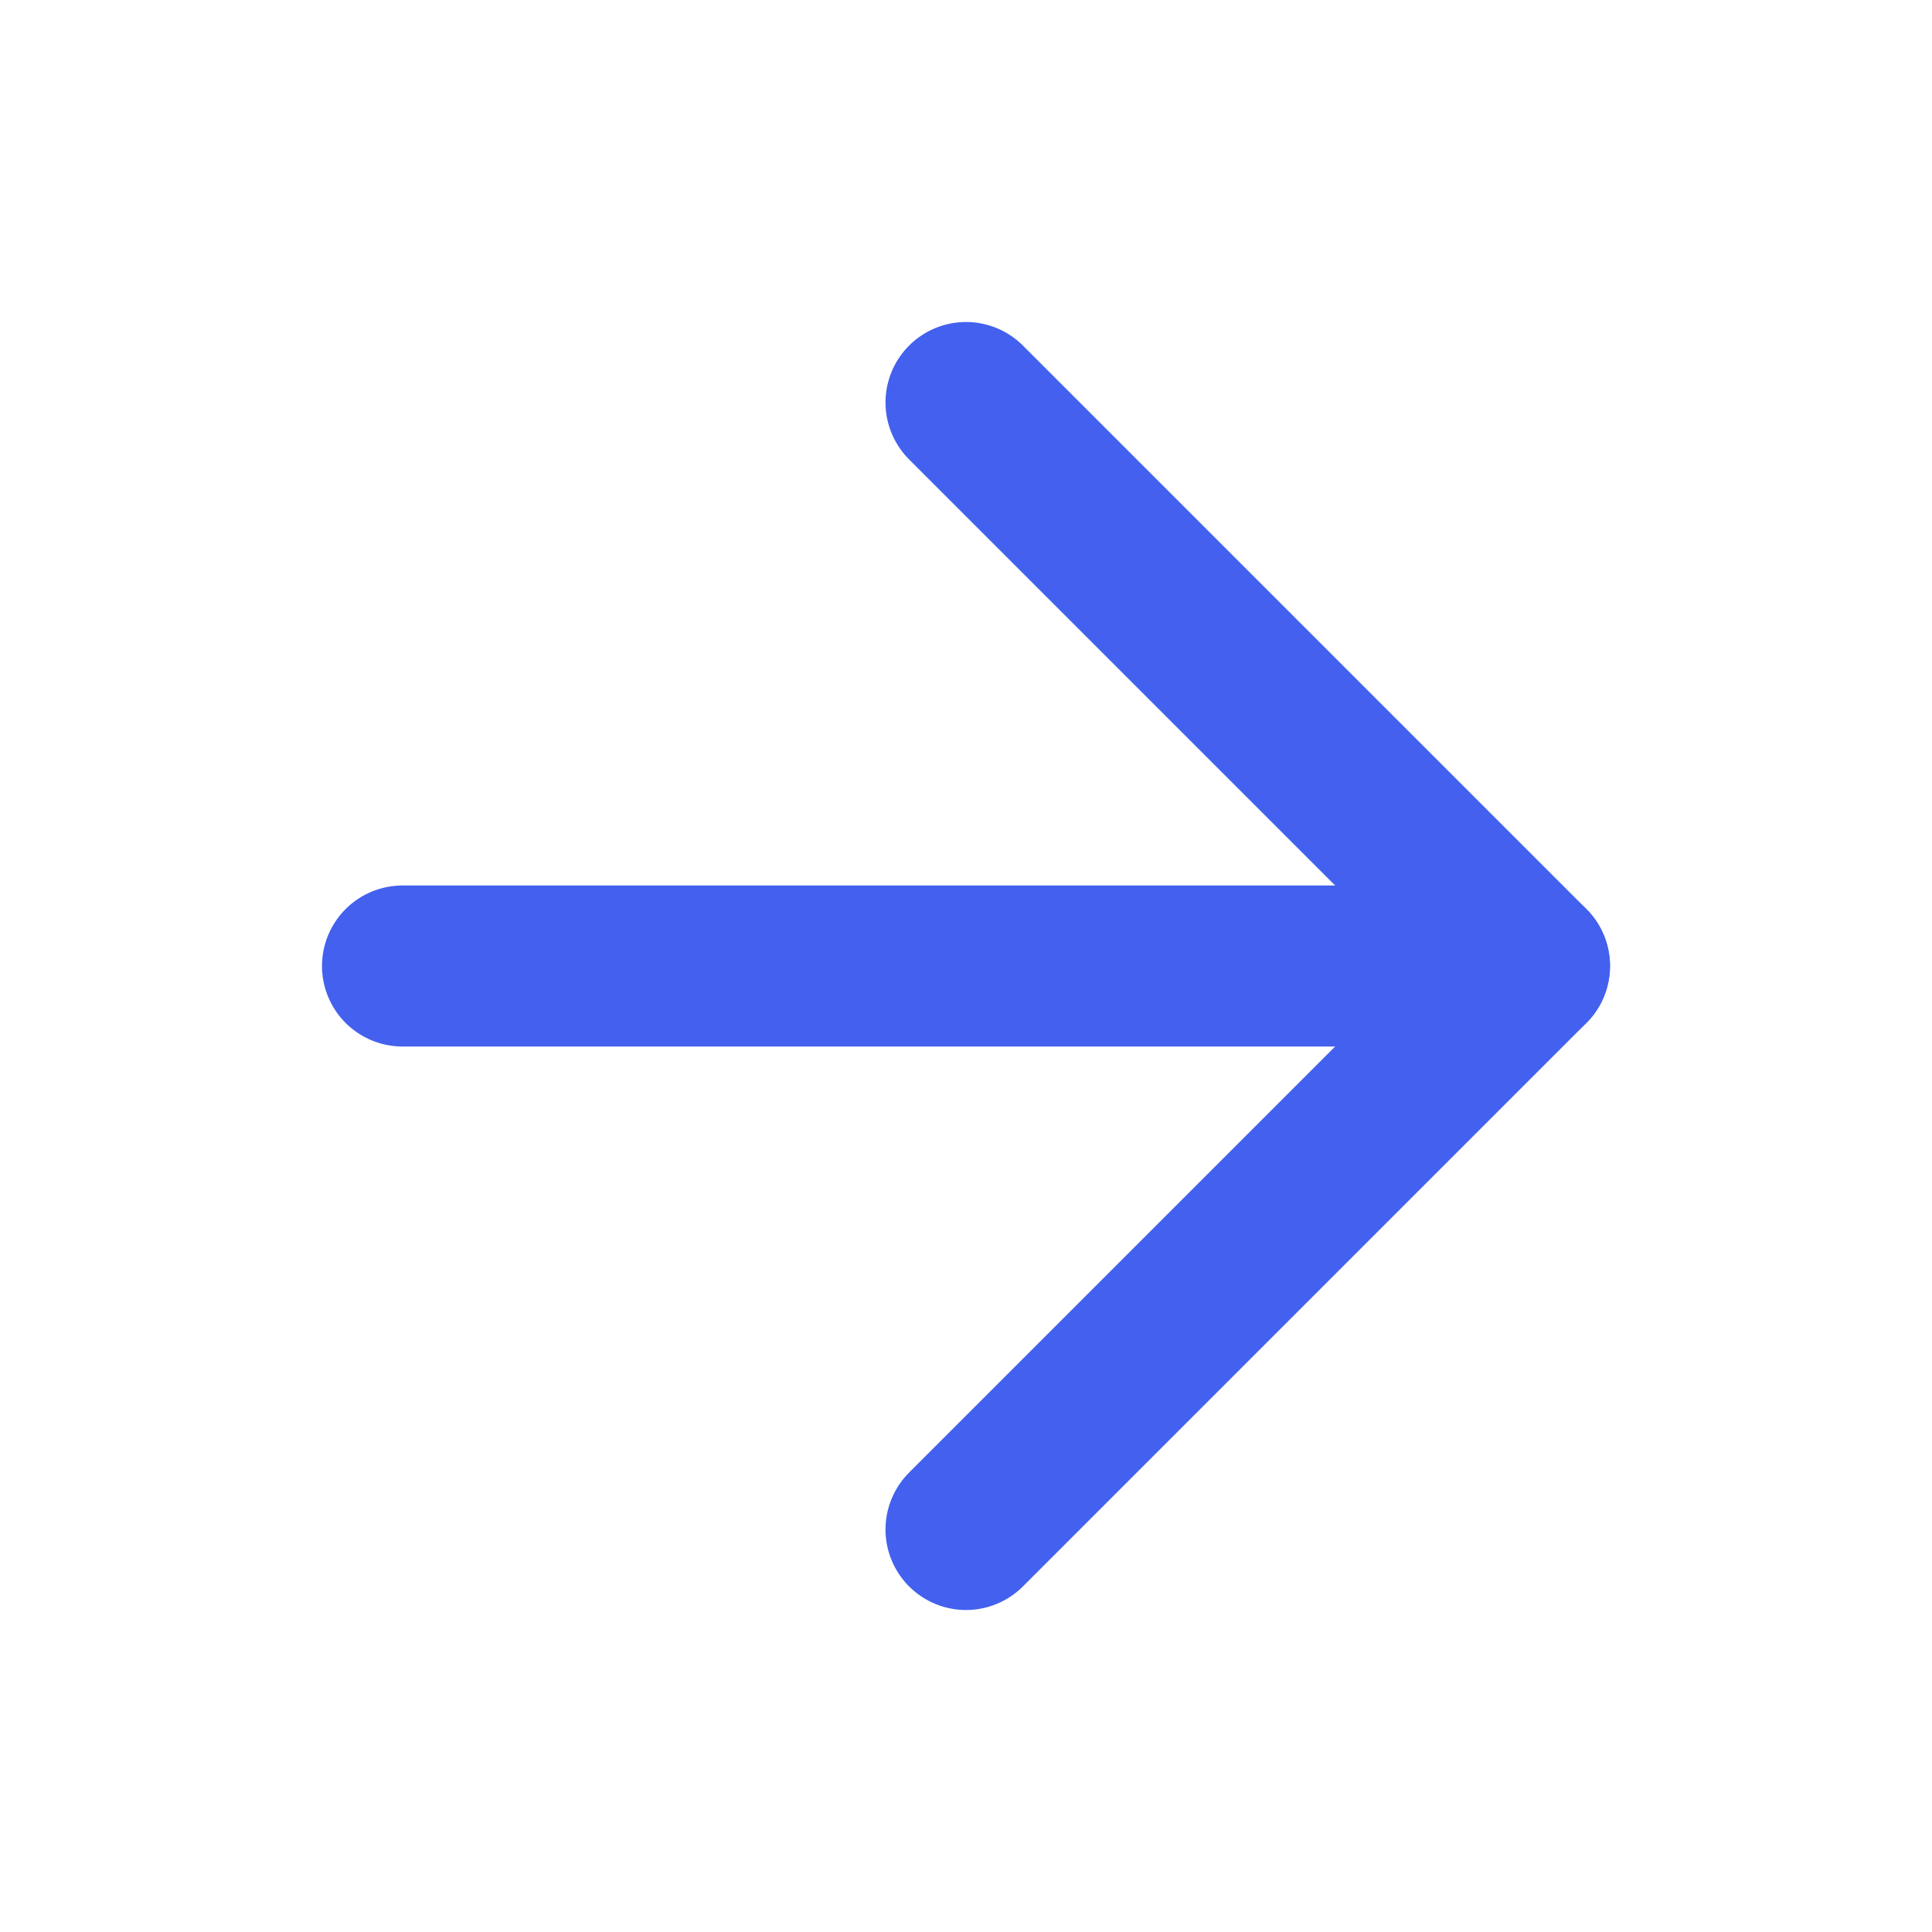
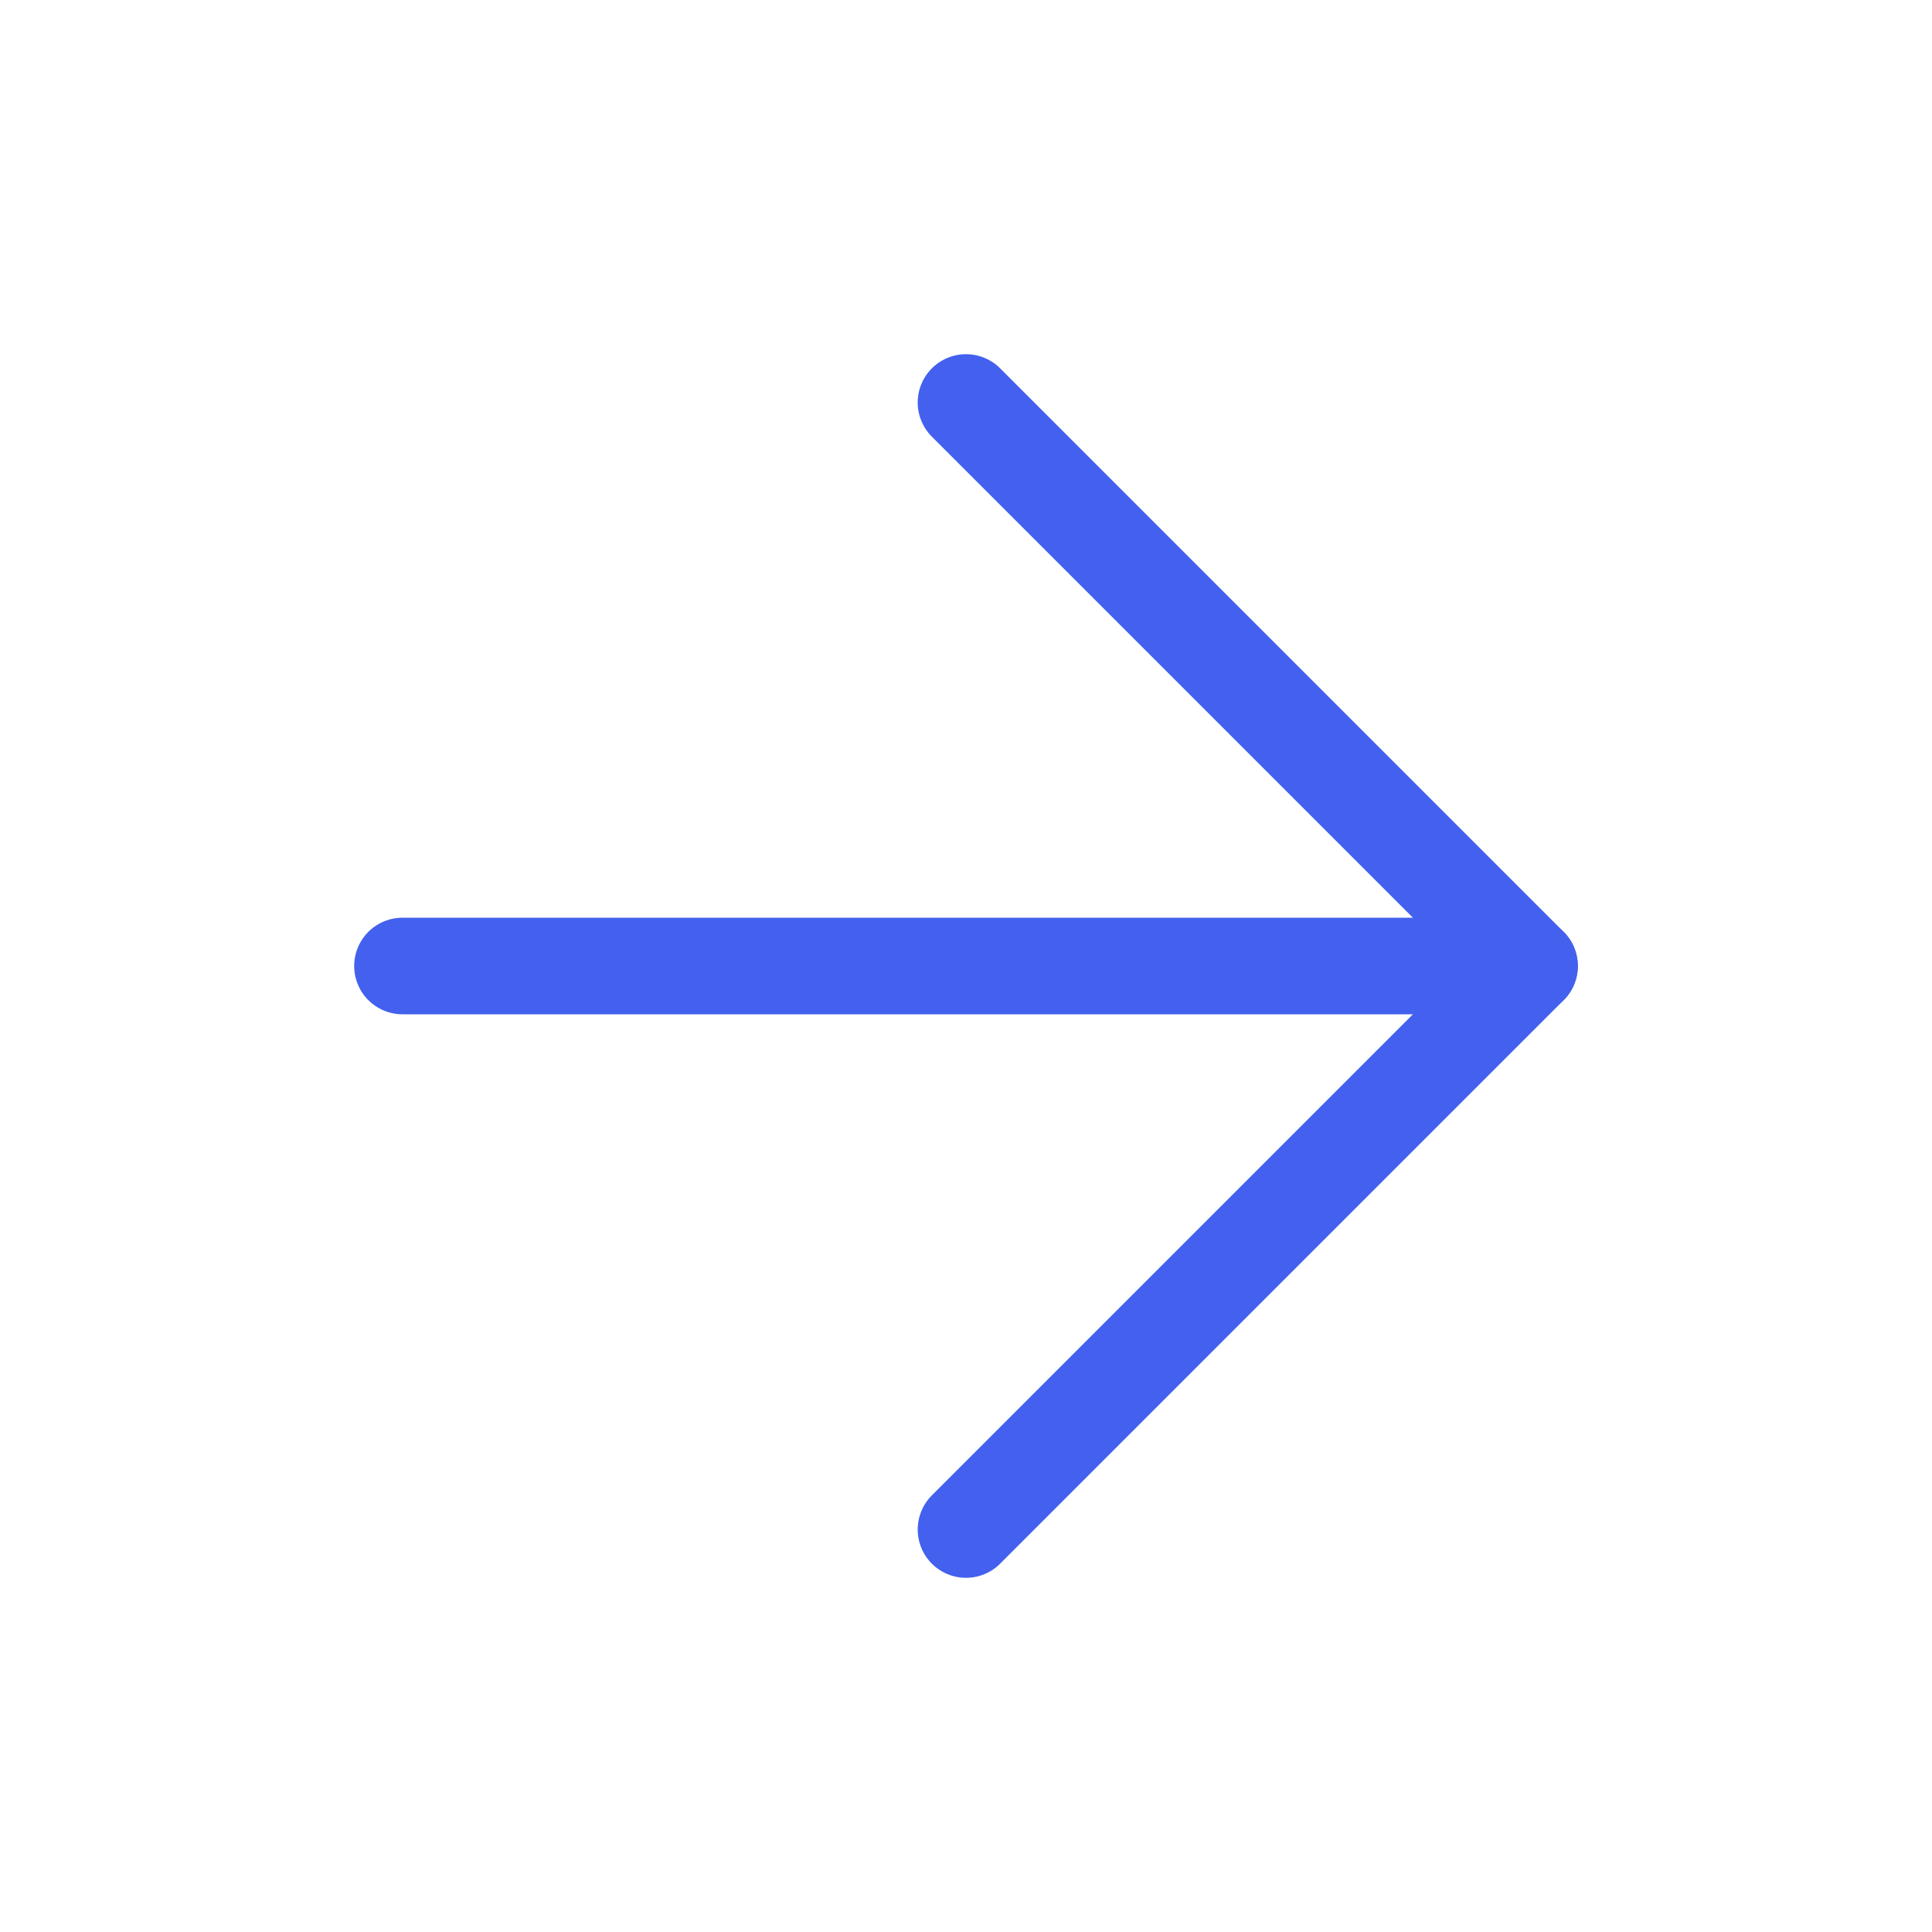
- <svg xmlns="http://www.w3.org/2000/svg" width="24" height="24" viewBox="0 0 24 24" fill="none">
-   <path d="M5 12H19" stroke="#4361EE" stroke-width="2" stroke-linecap="round" stroke-linejoin="round" />
-   <path d="M12 5L19 12L12 19" stroke="#4361EE" stroke-width="2" stroke-linecap="round" stroke-linejoin="round" />
+ <svg xmlns="http://www.w3.org/2000/svg" width="40" height="40" viewBox="0 0 40 40" fill="none">
+   <path d="M8.333 20H31.667" stroke="#4361EE" stroke-width="2" stroke-linecap="round" stroke-linejoin="round" />
+   <path d="M20 8.333L31.667 20L20 31.667" stroke="#4361EE" stroke-width="2" stroke-linecap="round" stroke-linejoin="round" />
</svg>
